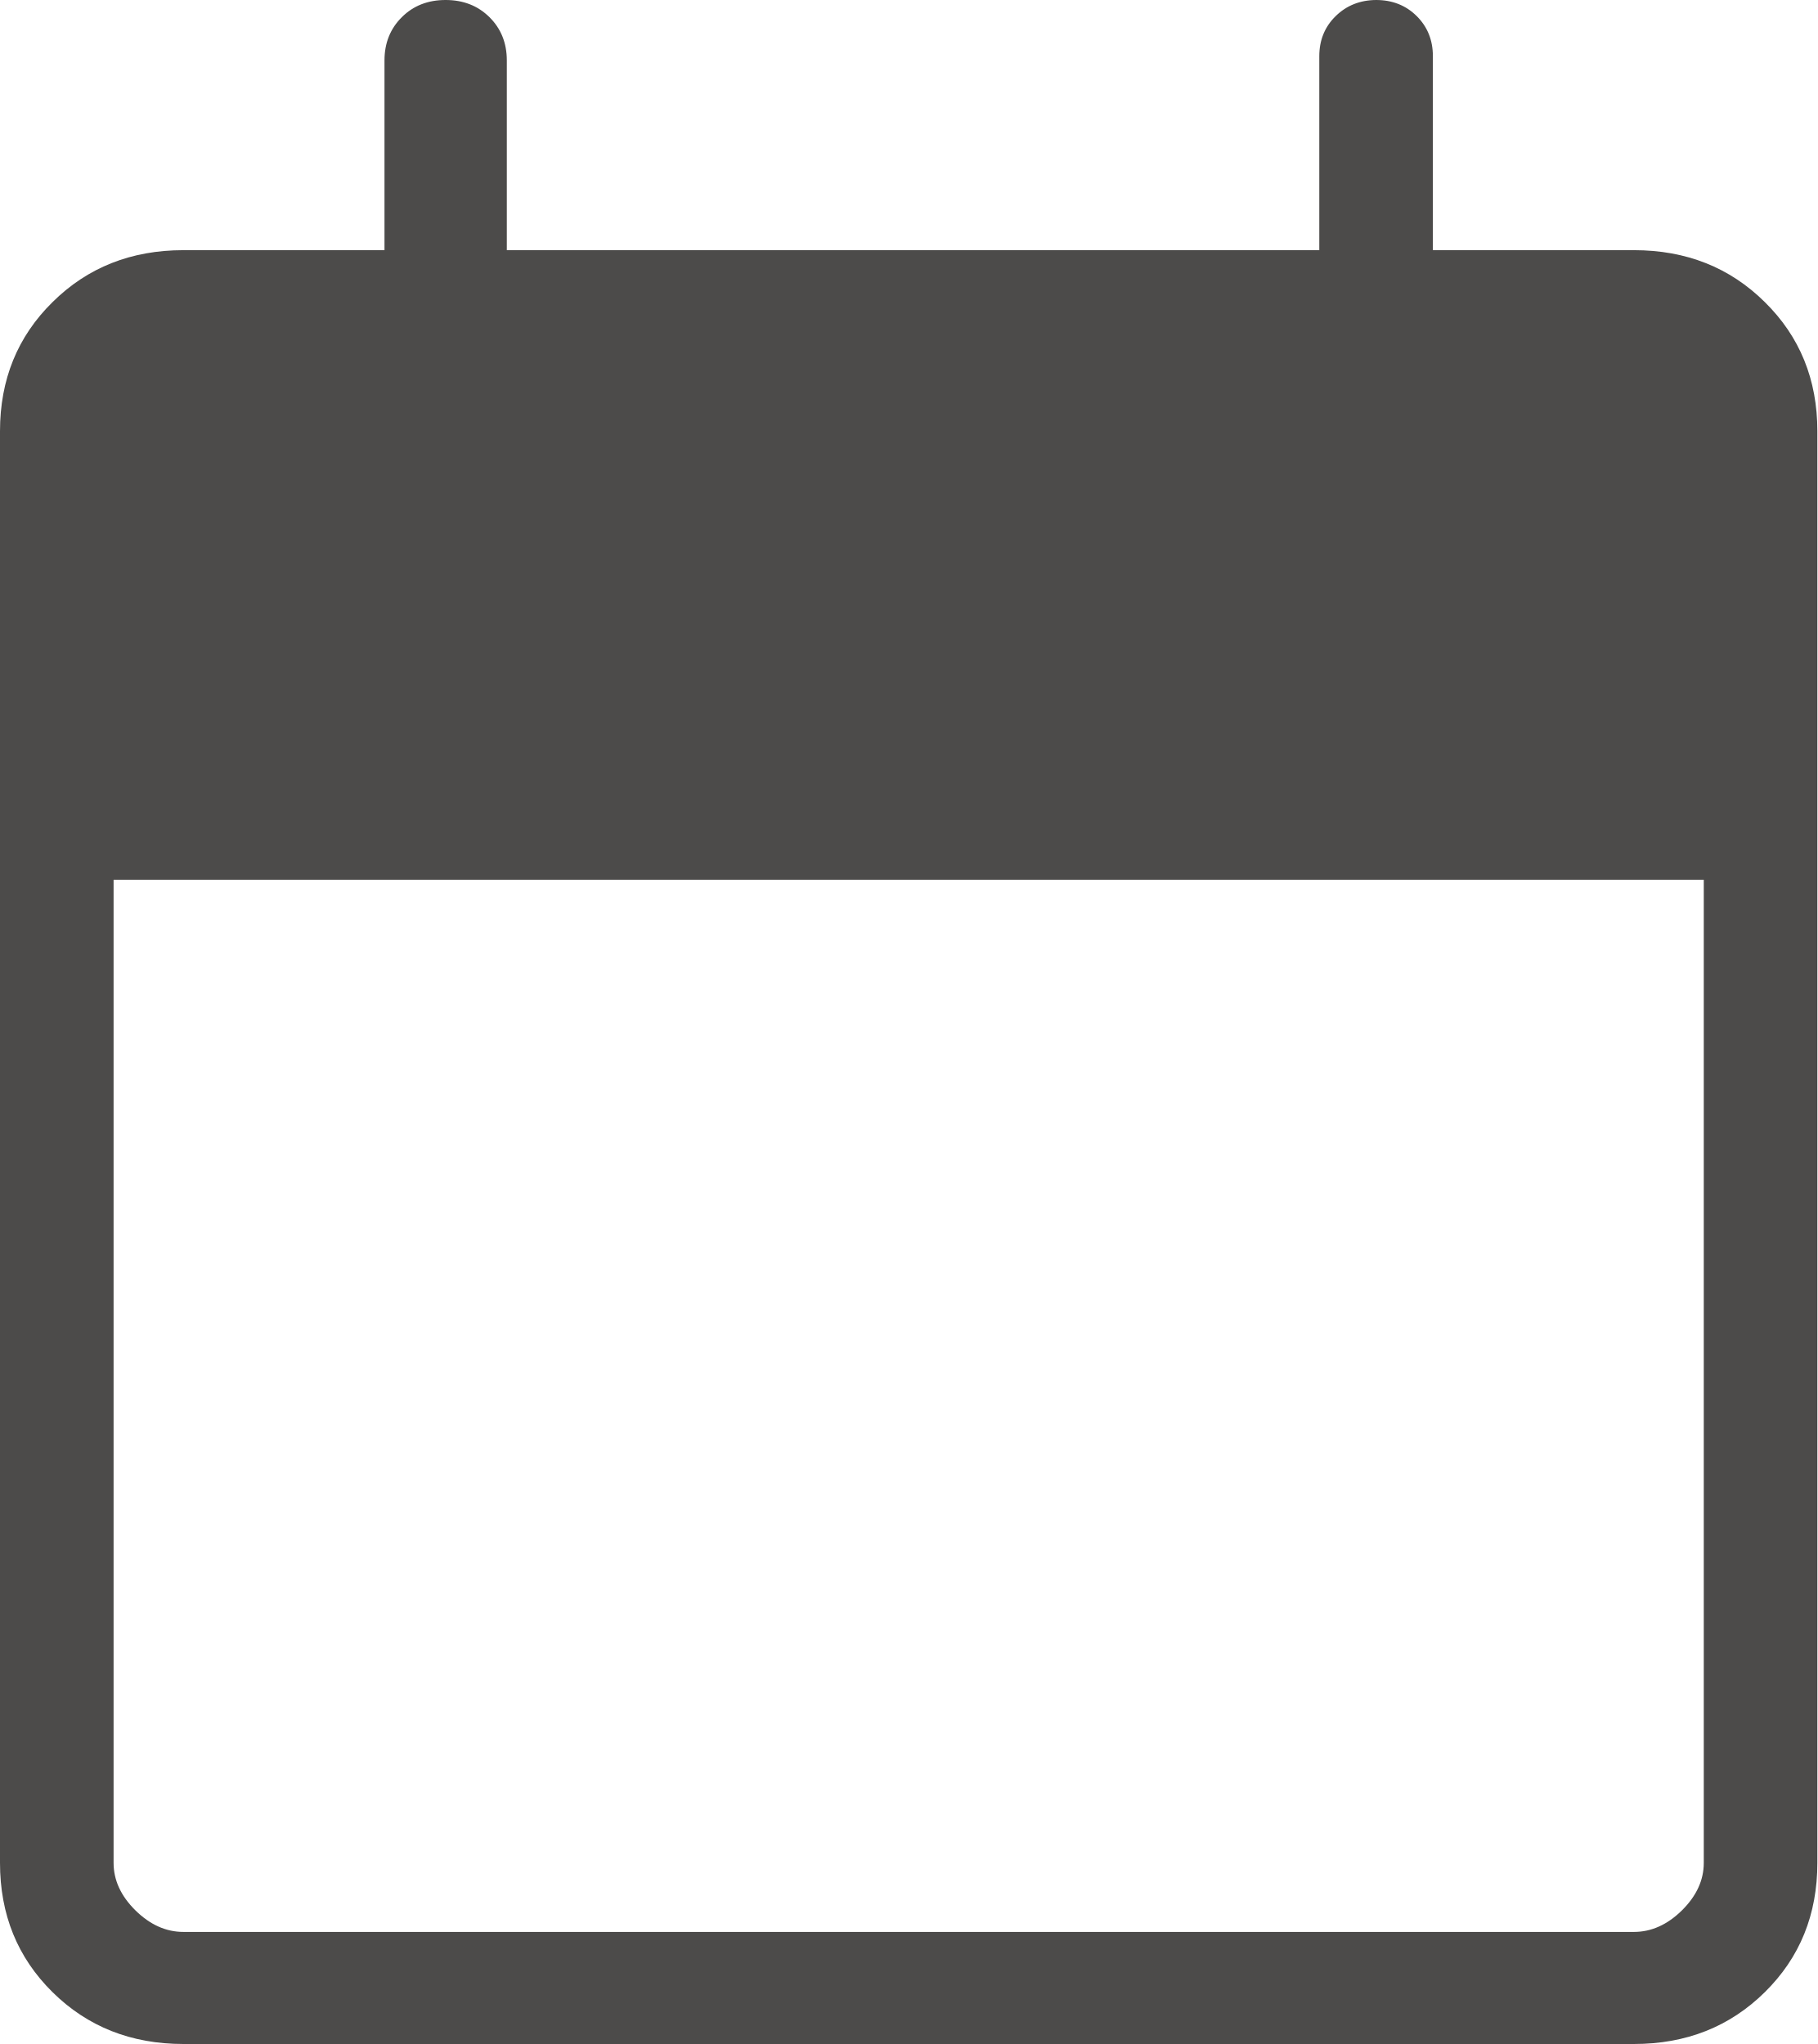
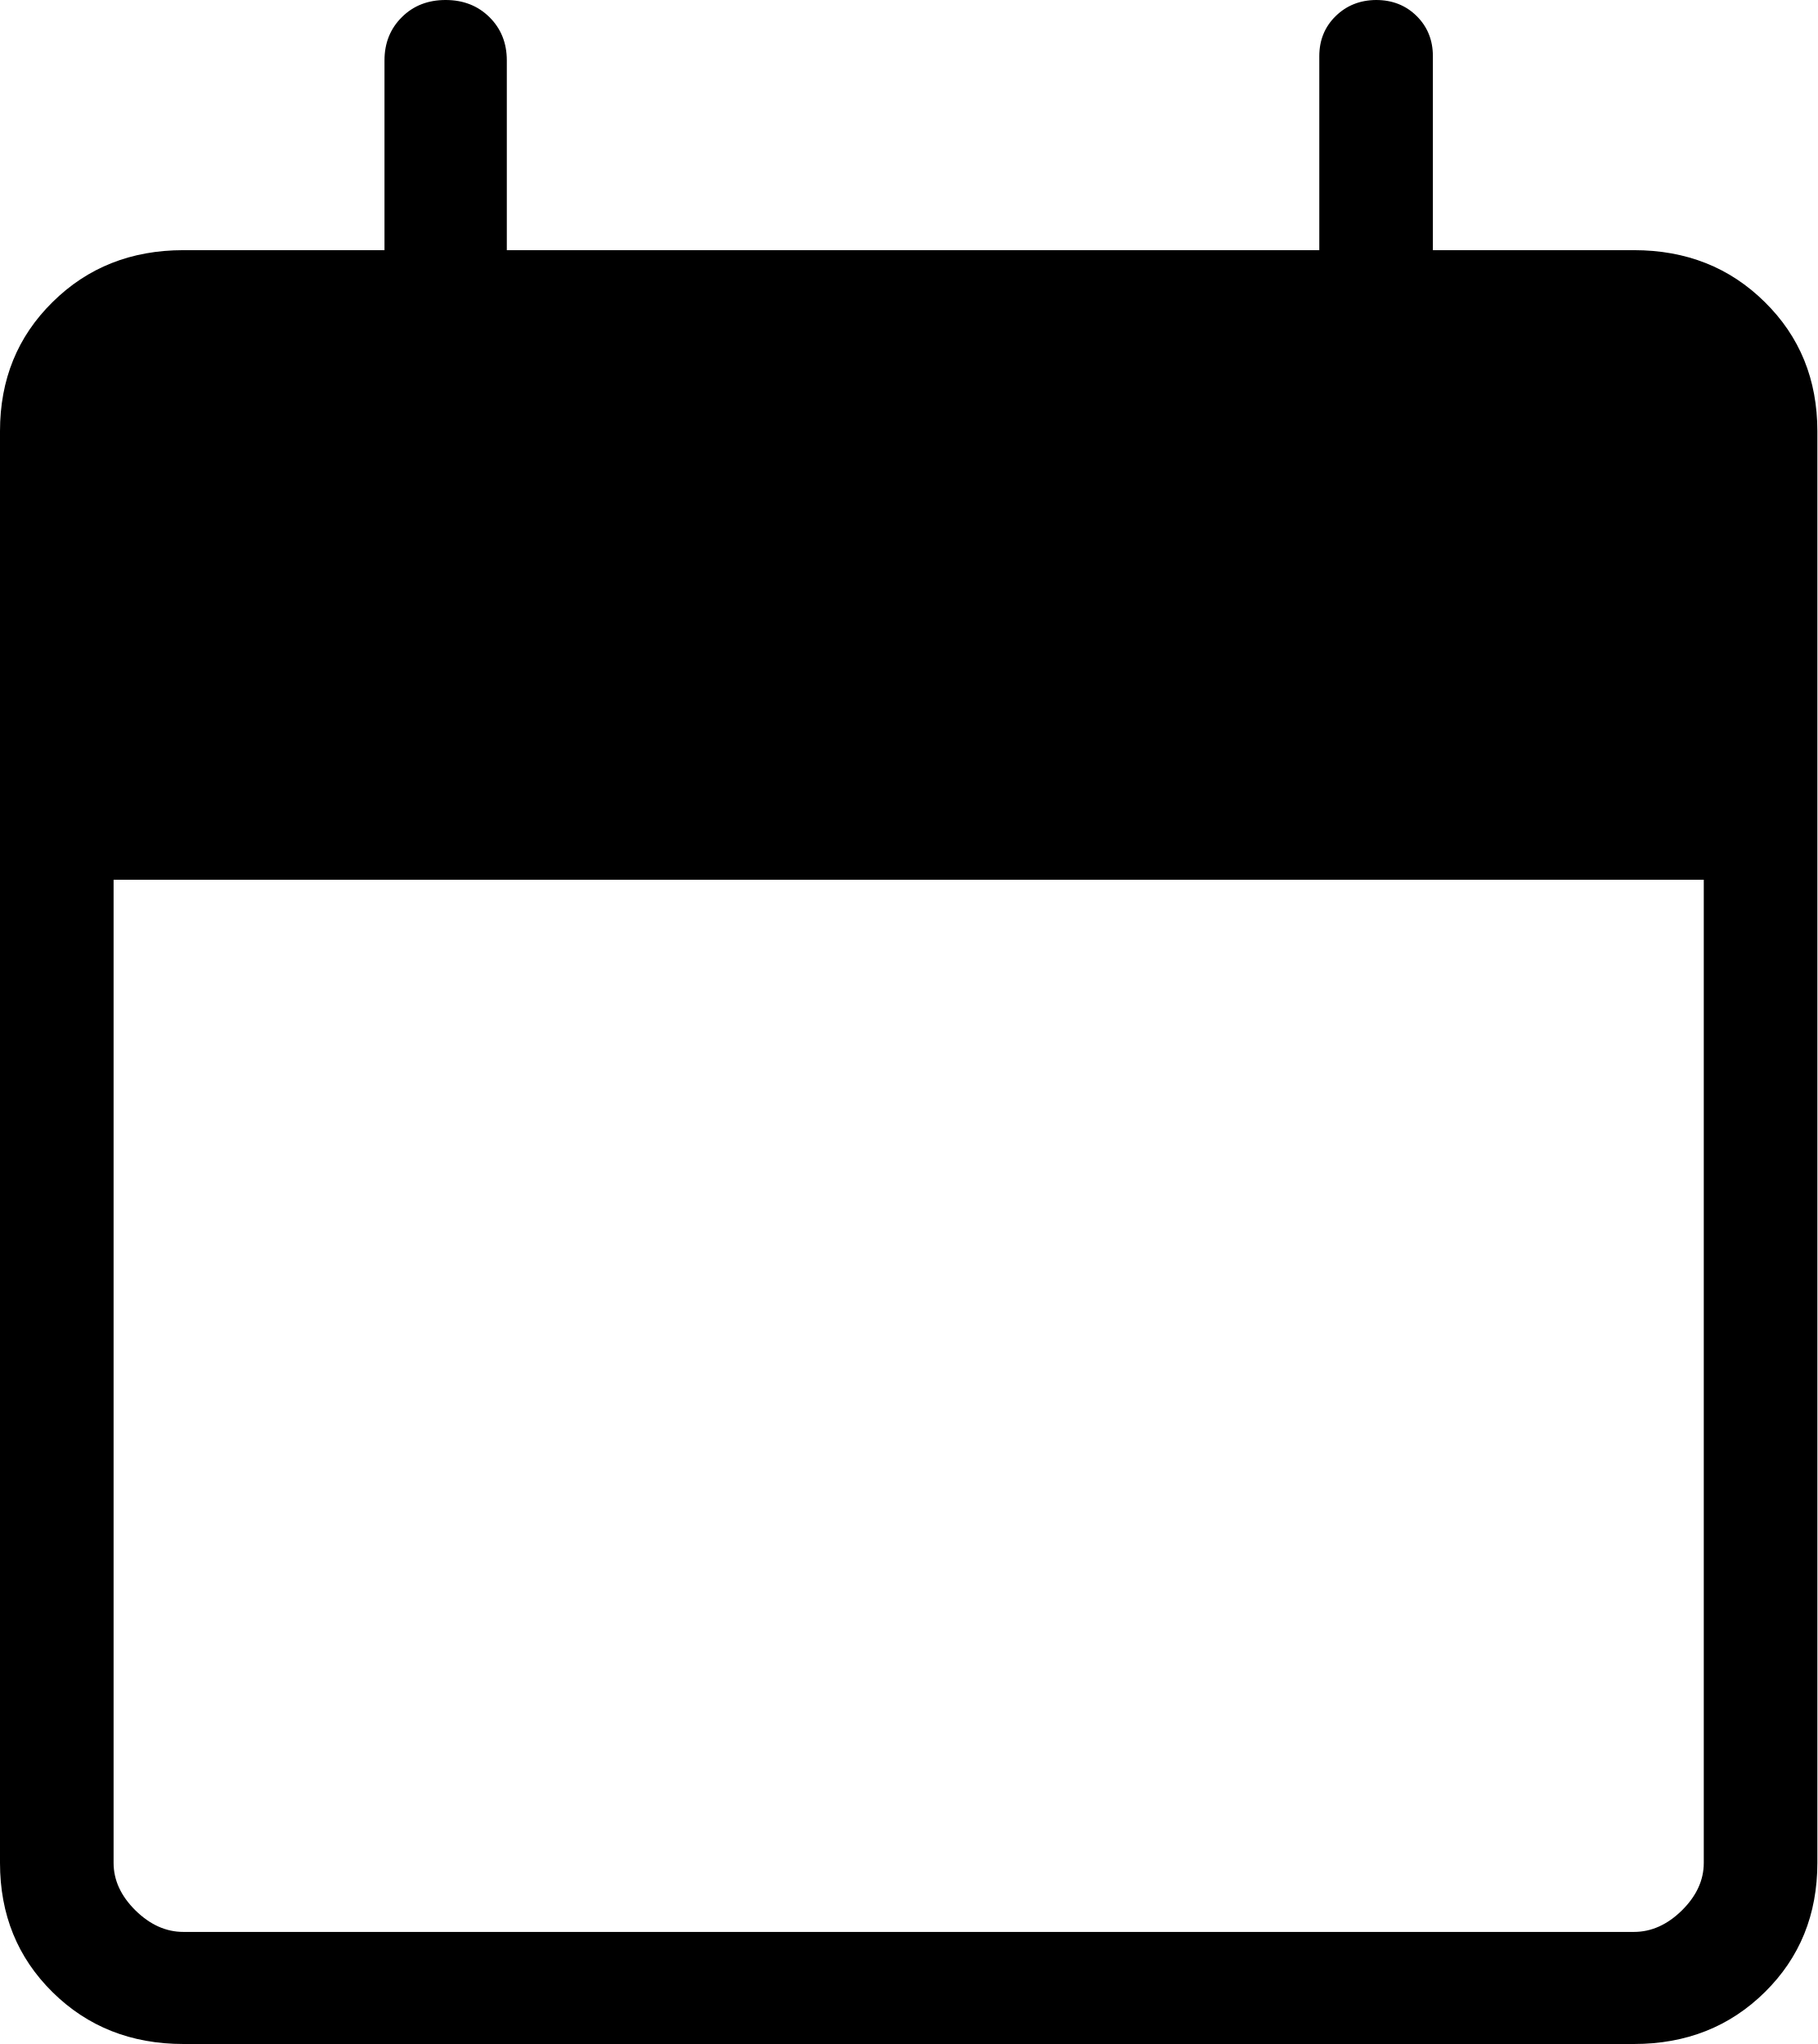
<svg xmlns="http://www.w3.org/2000/svg" width="16" height="18" viewBox="0 0 16 18" fill="none">
-   <path d="M1.615 18C1.155 18 0.771 17.848 0.463 17.544C0.154 17.239 0 16.86 0 16.405V3.797C0 3.343 0.154 2.964 0.463 2.66C0.771 2.355 1.155 2.203 1.615 2.203H3.385V0.532C3.385 0.379 3.436 0.252 3.538 0.151C3.639 0.05 3.768 0 3.923 0C4.078 0 4.207 0.05 4.309 0.151C4.411 0.252 4.462 0.379 4.462 0.532V2.203H11.615V0.495C11.615 0.354 11.663 0.236 11.759 0.142C11.855 0.048 11.974 0.001 12.115 0C12.258 0 12.377 0.047 12.472 0.141C12.567 0.235 12.615 0.353 12.615 0.494V2.203H14.385C14.845 2.203 15.229 2.355 15.537 2.66C15.846 2.964 16 3.343 16 3.797V16.405C16 16.86 15.846 17.239 15.538 17.543C15.229 17.848 14.845 18 14.385 18H1.615ZM1.615 17.013H14.385C14.538 17.013 14.679 16.95 14.808 16.823C14.936 16.696 15 16.557 15 16.405V7.747H1V16.405C1 16.557 1.064 16.696 1.192 16.823C1.321 16.95 1.462 17.013 1.615 17.013Z" fill="#4C4B4A" />
+   <path fill="currentColor" stroke-width="1.5" d="M1.615 18C1.155 18 0.771 17.848 0.463 17.544C0.154 17.239 0 16.86 0 16.405V3.797C0 3.343 0.154 2.964 0.463 2.66C0.771 2.355 1.155 2.203 1.615 2.203H3.385V0.532C3.385 0.379 3.436 0.252 3.538 0.151C3.639 0.05 3.768 0 3.923 0C4.078 0 4.207 0.05 4.309 0.151C4.411 0.252 4.462 0.379 4.462 0.532V2.203H11.615V0.495C11.615 0.354 11.663 0.236 11.759 0.142C11.855 0.048 11.974 0.001 12.115 0C12.258 0 12.377 0.047 12.472 0.141C12.567 0.235 12.615 0.353 12.615 0.494V2.203H14.385C14.845 2.203 15.229 2.355 15.537 2.66C15.846 2.964 16 3.343 16 3.797V16.405C16 16.86 15.846 17.239 15.538 17.543C15.229 17.848 14.845 18 14.385 18H1.615ZM1.615 17.013H14.385C14.538 17.013 14.679 16.95 14.808 16.823C14.936 16.696 15 16.557 15 16.405V7.747H1V16.405C1 16.557 1.064 16.696 1.192 16.823C1.321 16.95 1.462 17.013 1.615 17.013Z" />
</svg>
